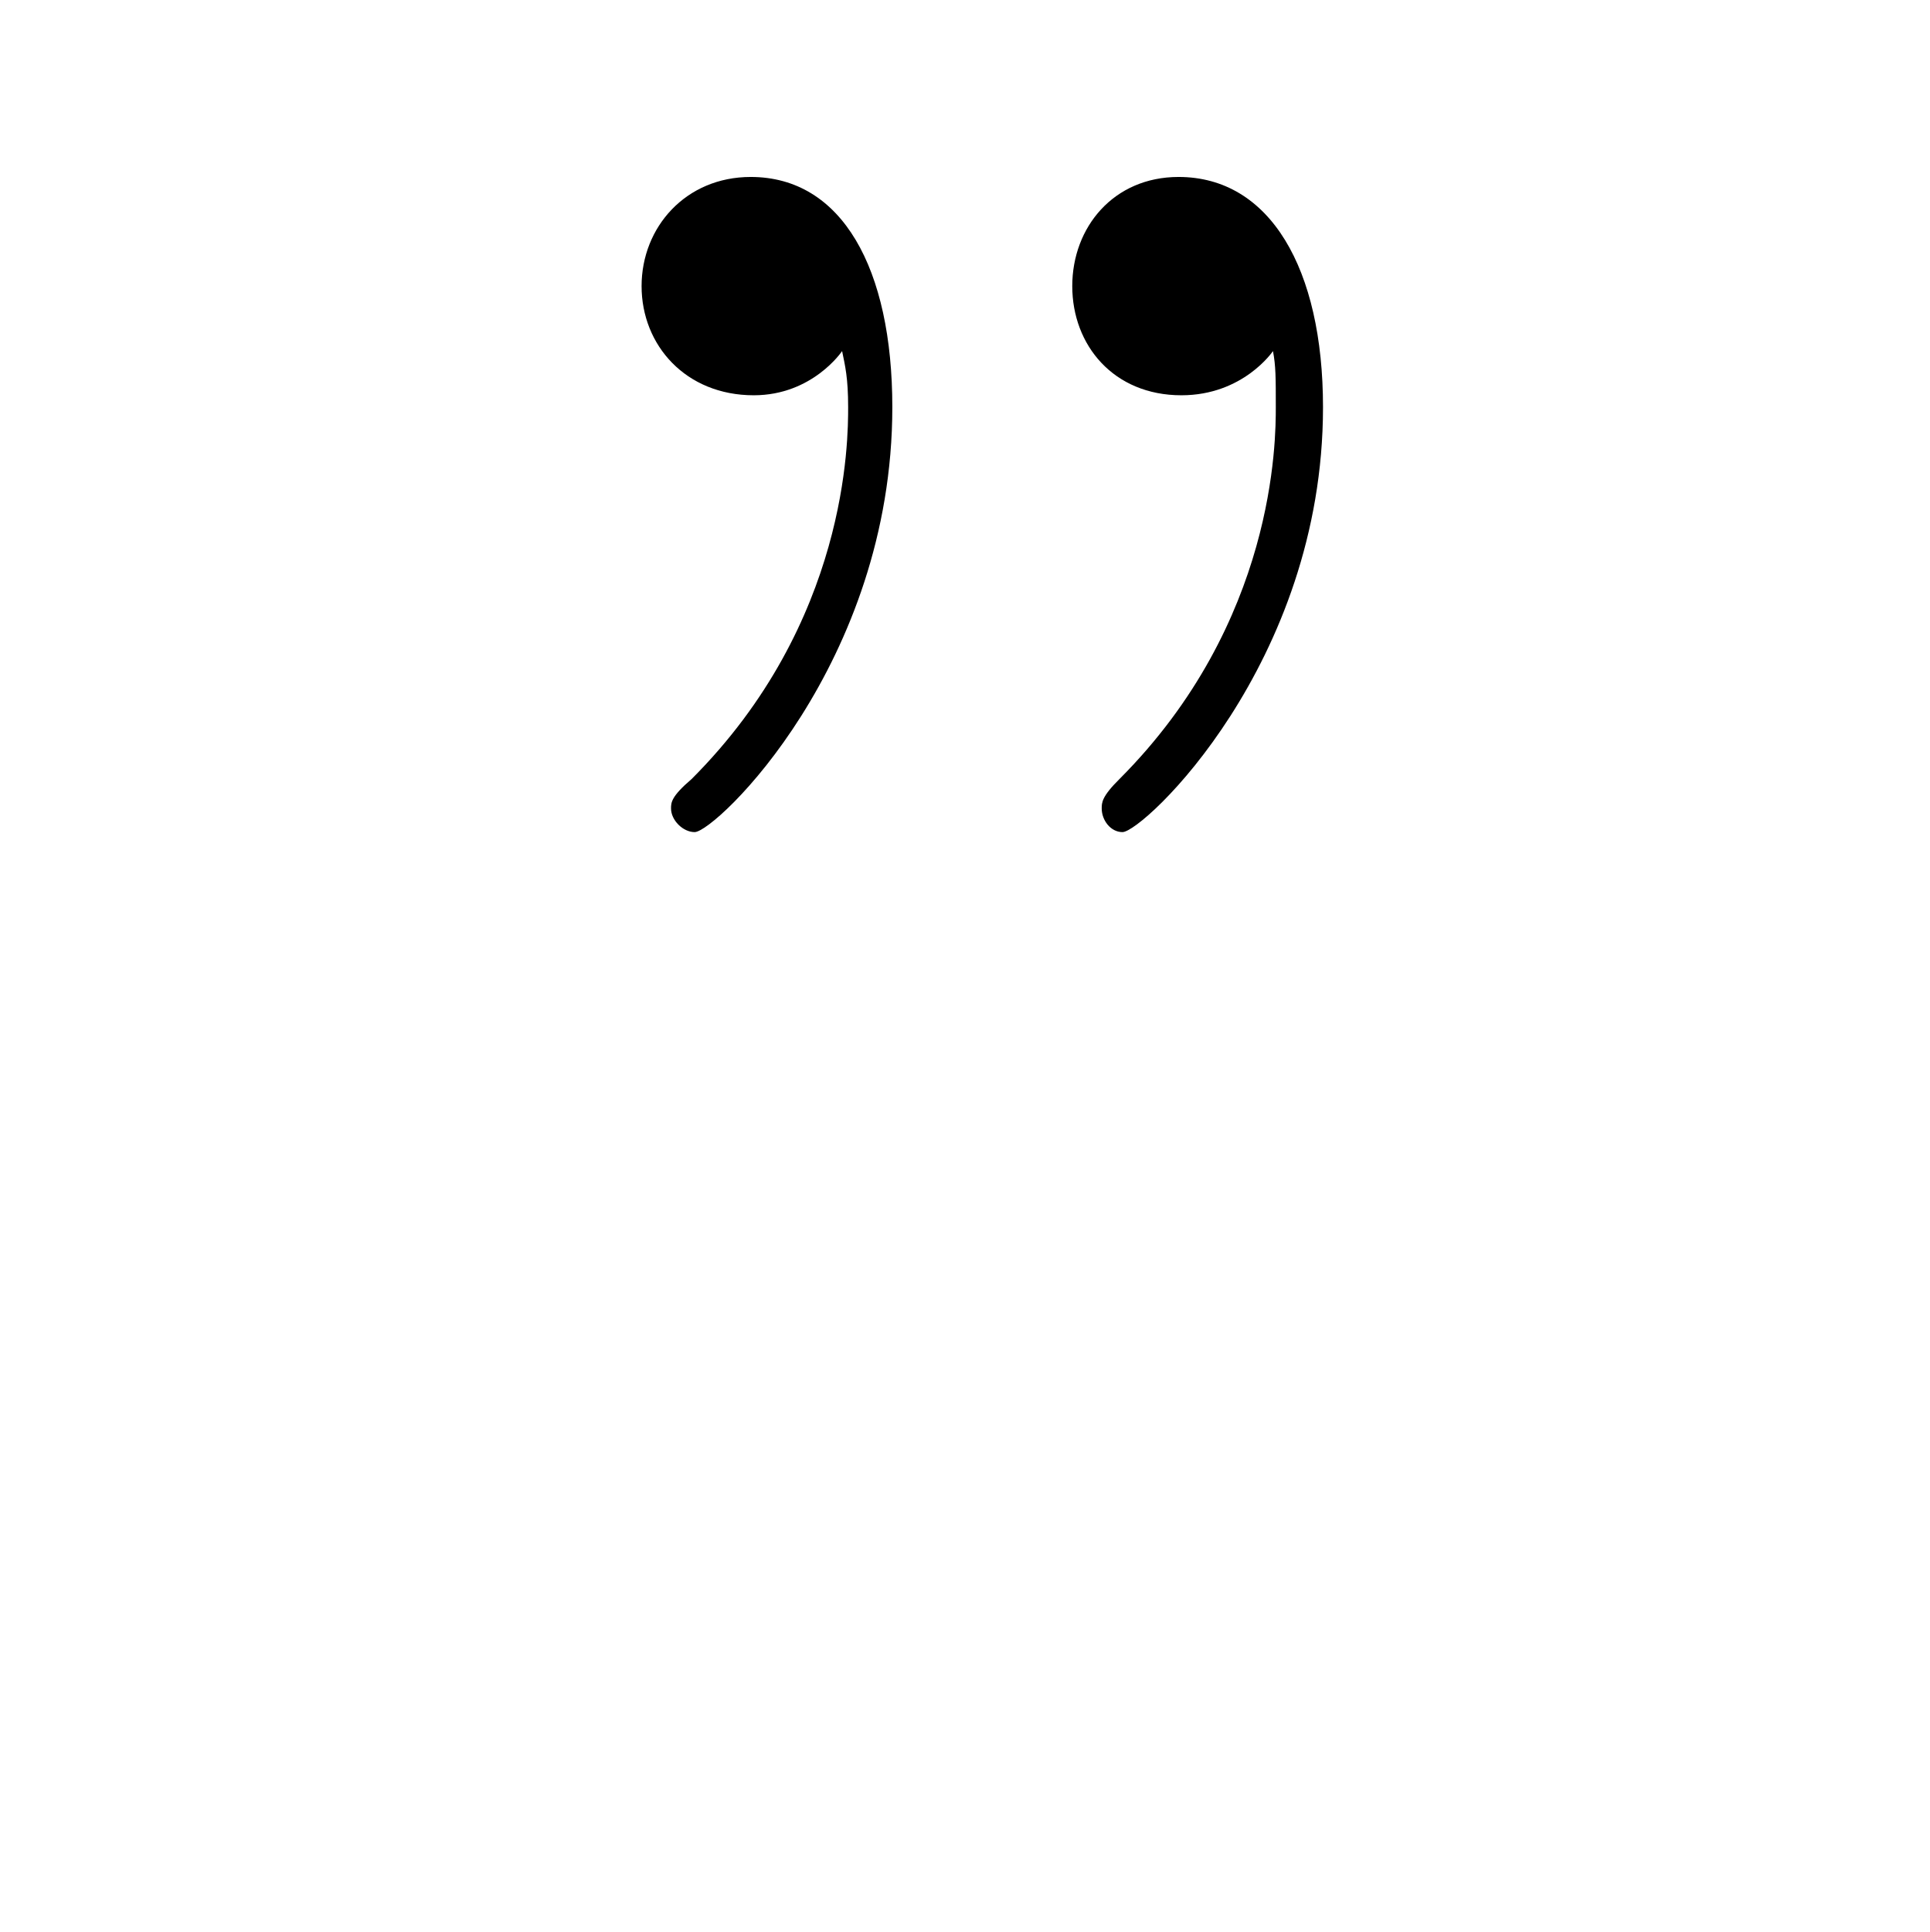
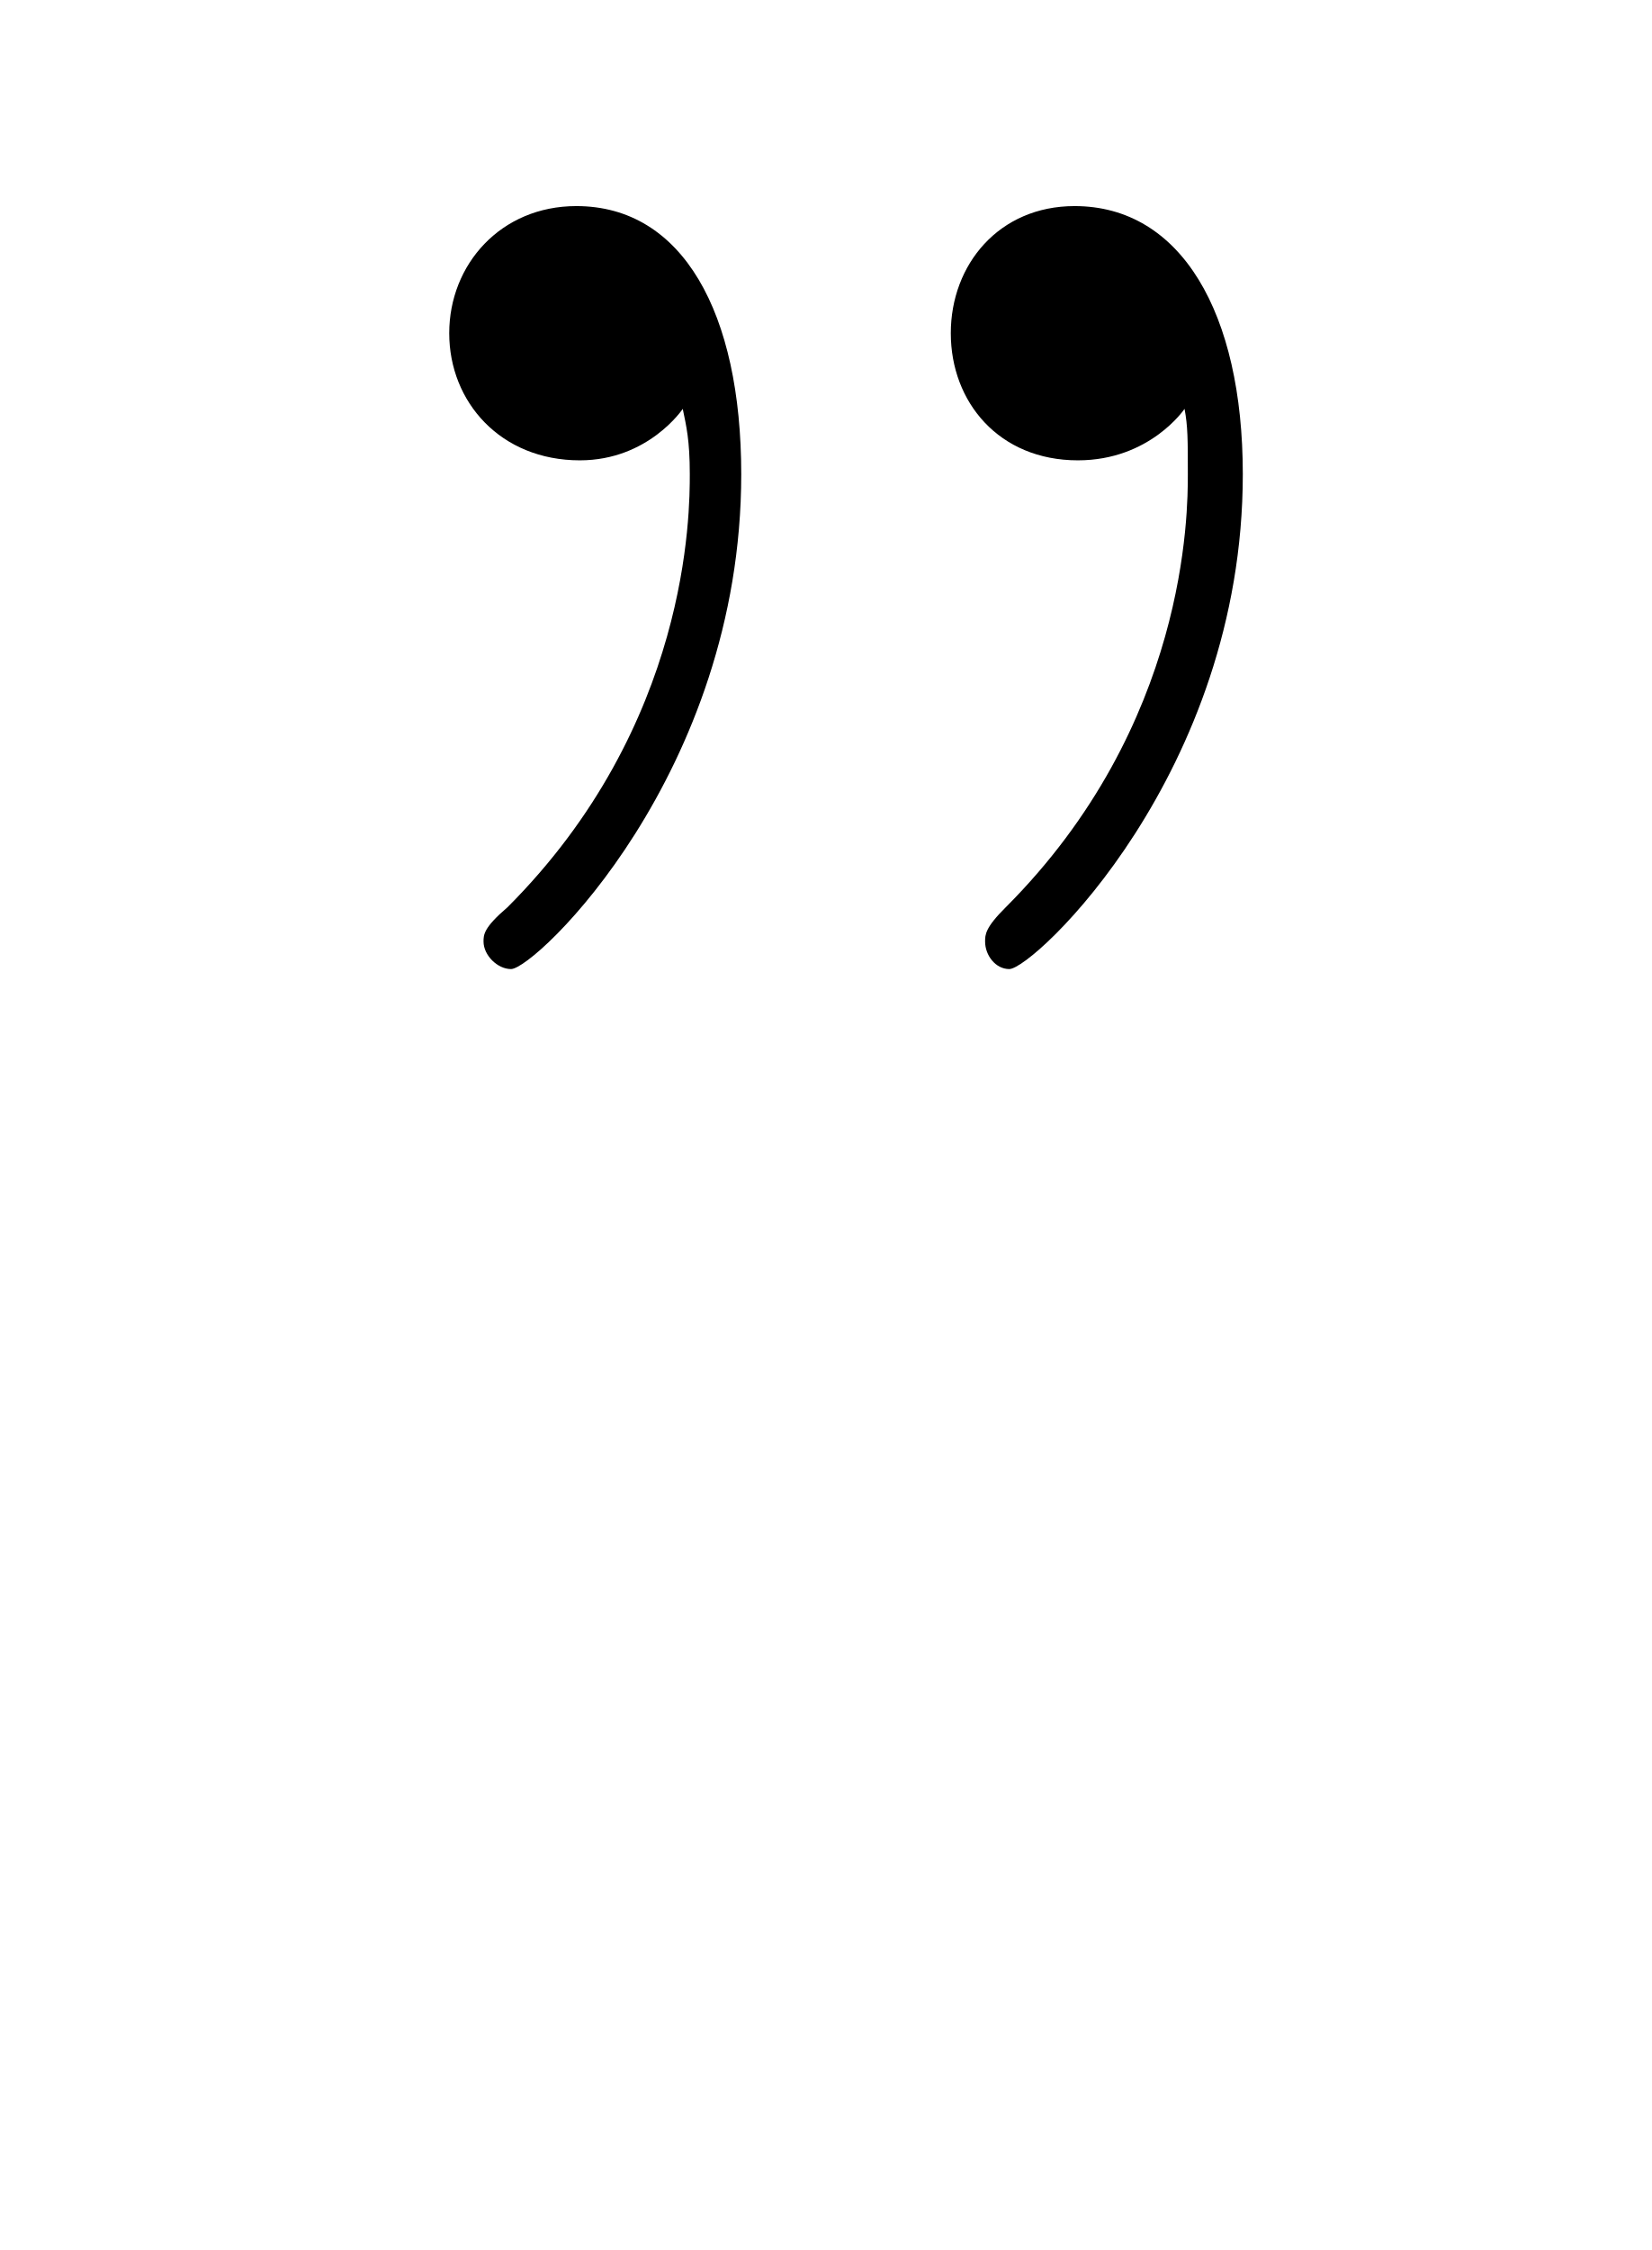
- <svg xmlns="http://www.w3.org/2000/svg" xmlns:xlink="http://www.w3.org/1999/xlink" width="10.22pt" height="10.23pt" viewBox="0 0 10.22 10.23" version="1.1">
+ <svg xmlns="http://www.w3.org/2000/svg" xmlns:xlink="http://www.w3.org/1999/xlink" width="7.51pt" height="10.23pt" viewBox="0 0 7.51 10.23">
  <defs>
    <g>
-       <symbol overflow="visible" id="glyph0-0">
-         <path style="stroke:none;" d="" />
-       </symbol>
-       <symbol overflow="visible" id="glyph0-1">
-         <path style="stroke:none;" d="M 2.375 -7.078 C 2.375 -7.812 2.109 -8.297 1.625 -8.297 C 1.281 -8.297 1.047 -8.031 1.047 -7.719 C 1.047 -7.406 1.281 -7.141 1.641 -7.141 C 1.953 -7.141 2.109 -7.375 2.109 -7.375 C 2.125 -7.297 2.141 -7.234 2.141 -7.078 C 2.141 -6.906 2.141 -5.938 1.312 -5.109 C 1.203 -5.016 1.203 -4.984 1.203 -4.953 C 1.203 -4.891 1.266 -4.828 1.328 -4.828 C 1.438 -4.828 2.375 -5.719 2.375 -7.078 Z M 4.656 -7.078 C 4.656 -7.812 4.375 -8.297 3.891 -8.297 C 3.547 -8.297 3.328 -8.031 3.328 -7.719 C 3.328 -7.406 3.547 -7.141 3.906 -7.141 C 4.234 -7.141 4.391 -7.375 4.391 -7.375 C 4.406 -7.297 4.406 -7.234 4.406 -7.078 C 4.406 -6.906 4.406 -5.938 3.578 -5.109 C 3.484 -5.016 3.484 -4.984 3.484 -4.953 C 3.484 -4.891 3.531 -4.828 3.594 -4.828 C 3.703 -4.828 4.656 -5.719 4.656 -7.078 Z M 4.656 -7.078 " />
-       </symbol>
+       <g id="glyph-0-0">
+         <path d="M 2.375 -7.078 C 2.375 -7.812 2.109 -8.297 1.625 -8.297 C 1.281 -8.297 1.047 -8.031 1.047 -7.719 C 1.047 -7.406 1.281 -7.141 1.641 -7.141 C 1.953 -7.141 2.109 -7.375 2.109 -7.375 C 2.125 -7.297 2.141 -7.234 2.141 -7.078 C 2.141 -6.906 2.141 -5.938 1.312 -5.109 C 1.203 -5.016 1.203 -4.984 1.203 -4.953 C 1.203 -4.891 1.266 -4.828 1.328 -4.828 C 1.438 -4.828 2.375 -5.719 2.375 -7.078 Z M 4.656 -7.078 C 4.656 -7.812 4.375 -8.297 3.891 -8.297 C 3.547 -8.297 3.328 -8.031 3.328 -7.719 C 3.328 -7.406 3.547 -7.141 3.906 -7.141 C 4.234 -7.141 4.391 -7.375 4.391 -7.375 C 4.406 -7.297 4.406 -7.234 4.406 -7.078 C 4.406 -6.906 4.406 -5.938 3.578 -5.109 C 3.484 -5.016 3.484 -4.984 3.484 -4.953 C 3.484 -4.891 3.531 -4.828 3.594 -4.828 C 3.703 -4.828 4.656 -5.719 4.656 -7.078 Z M 4.656 -7.078 " />
+       </g>
    </g>
  </defs>
-   <g id="surface1">
-     <g style="fill:rgb(0%,0%,0%);fill-opacity:1;">
-       <use xlink:href="#glyph0-1" x="2.351" y="9.234" />
-     </g>
+   <g fill="rgb(0%, 0%, 0%)" fill-opacity="1">
+     <use xlink:href="#glyph-0-0" x="0.996" y="9.234" />
  </g>
</svg>
